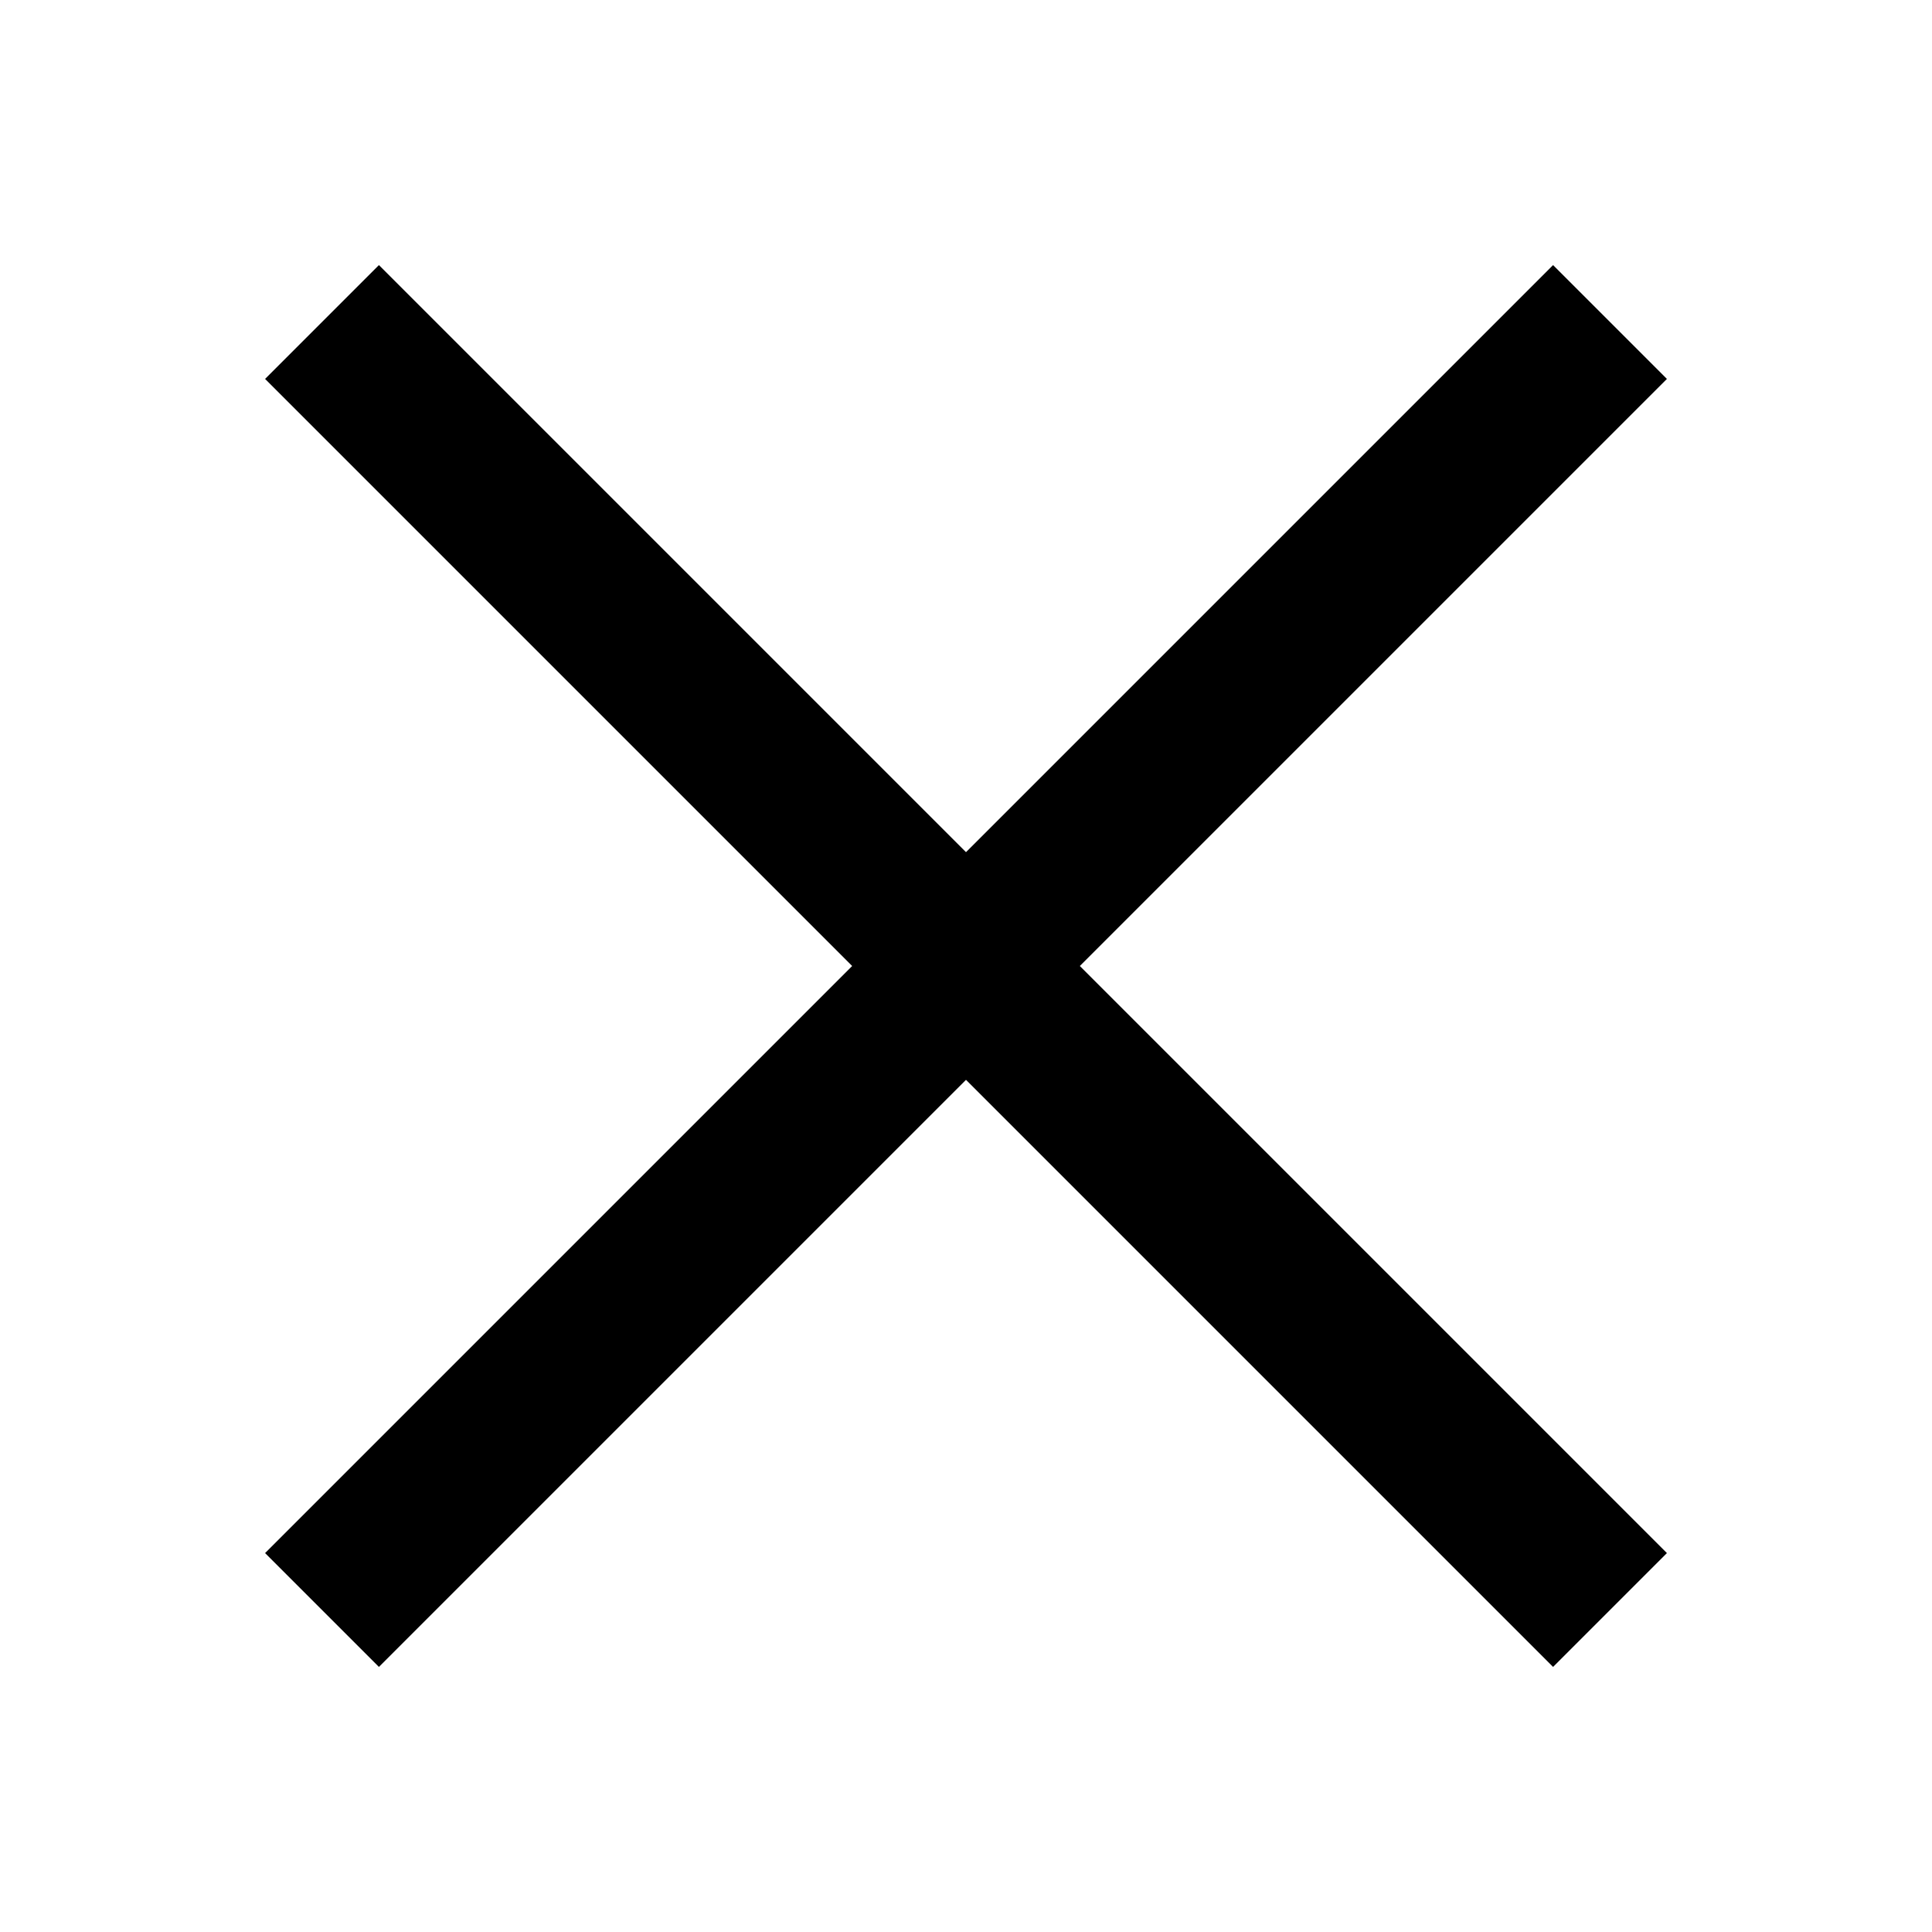
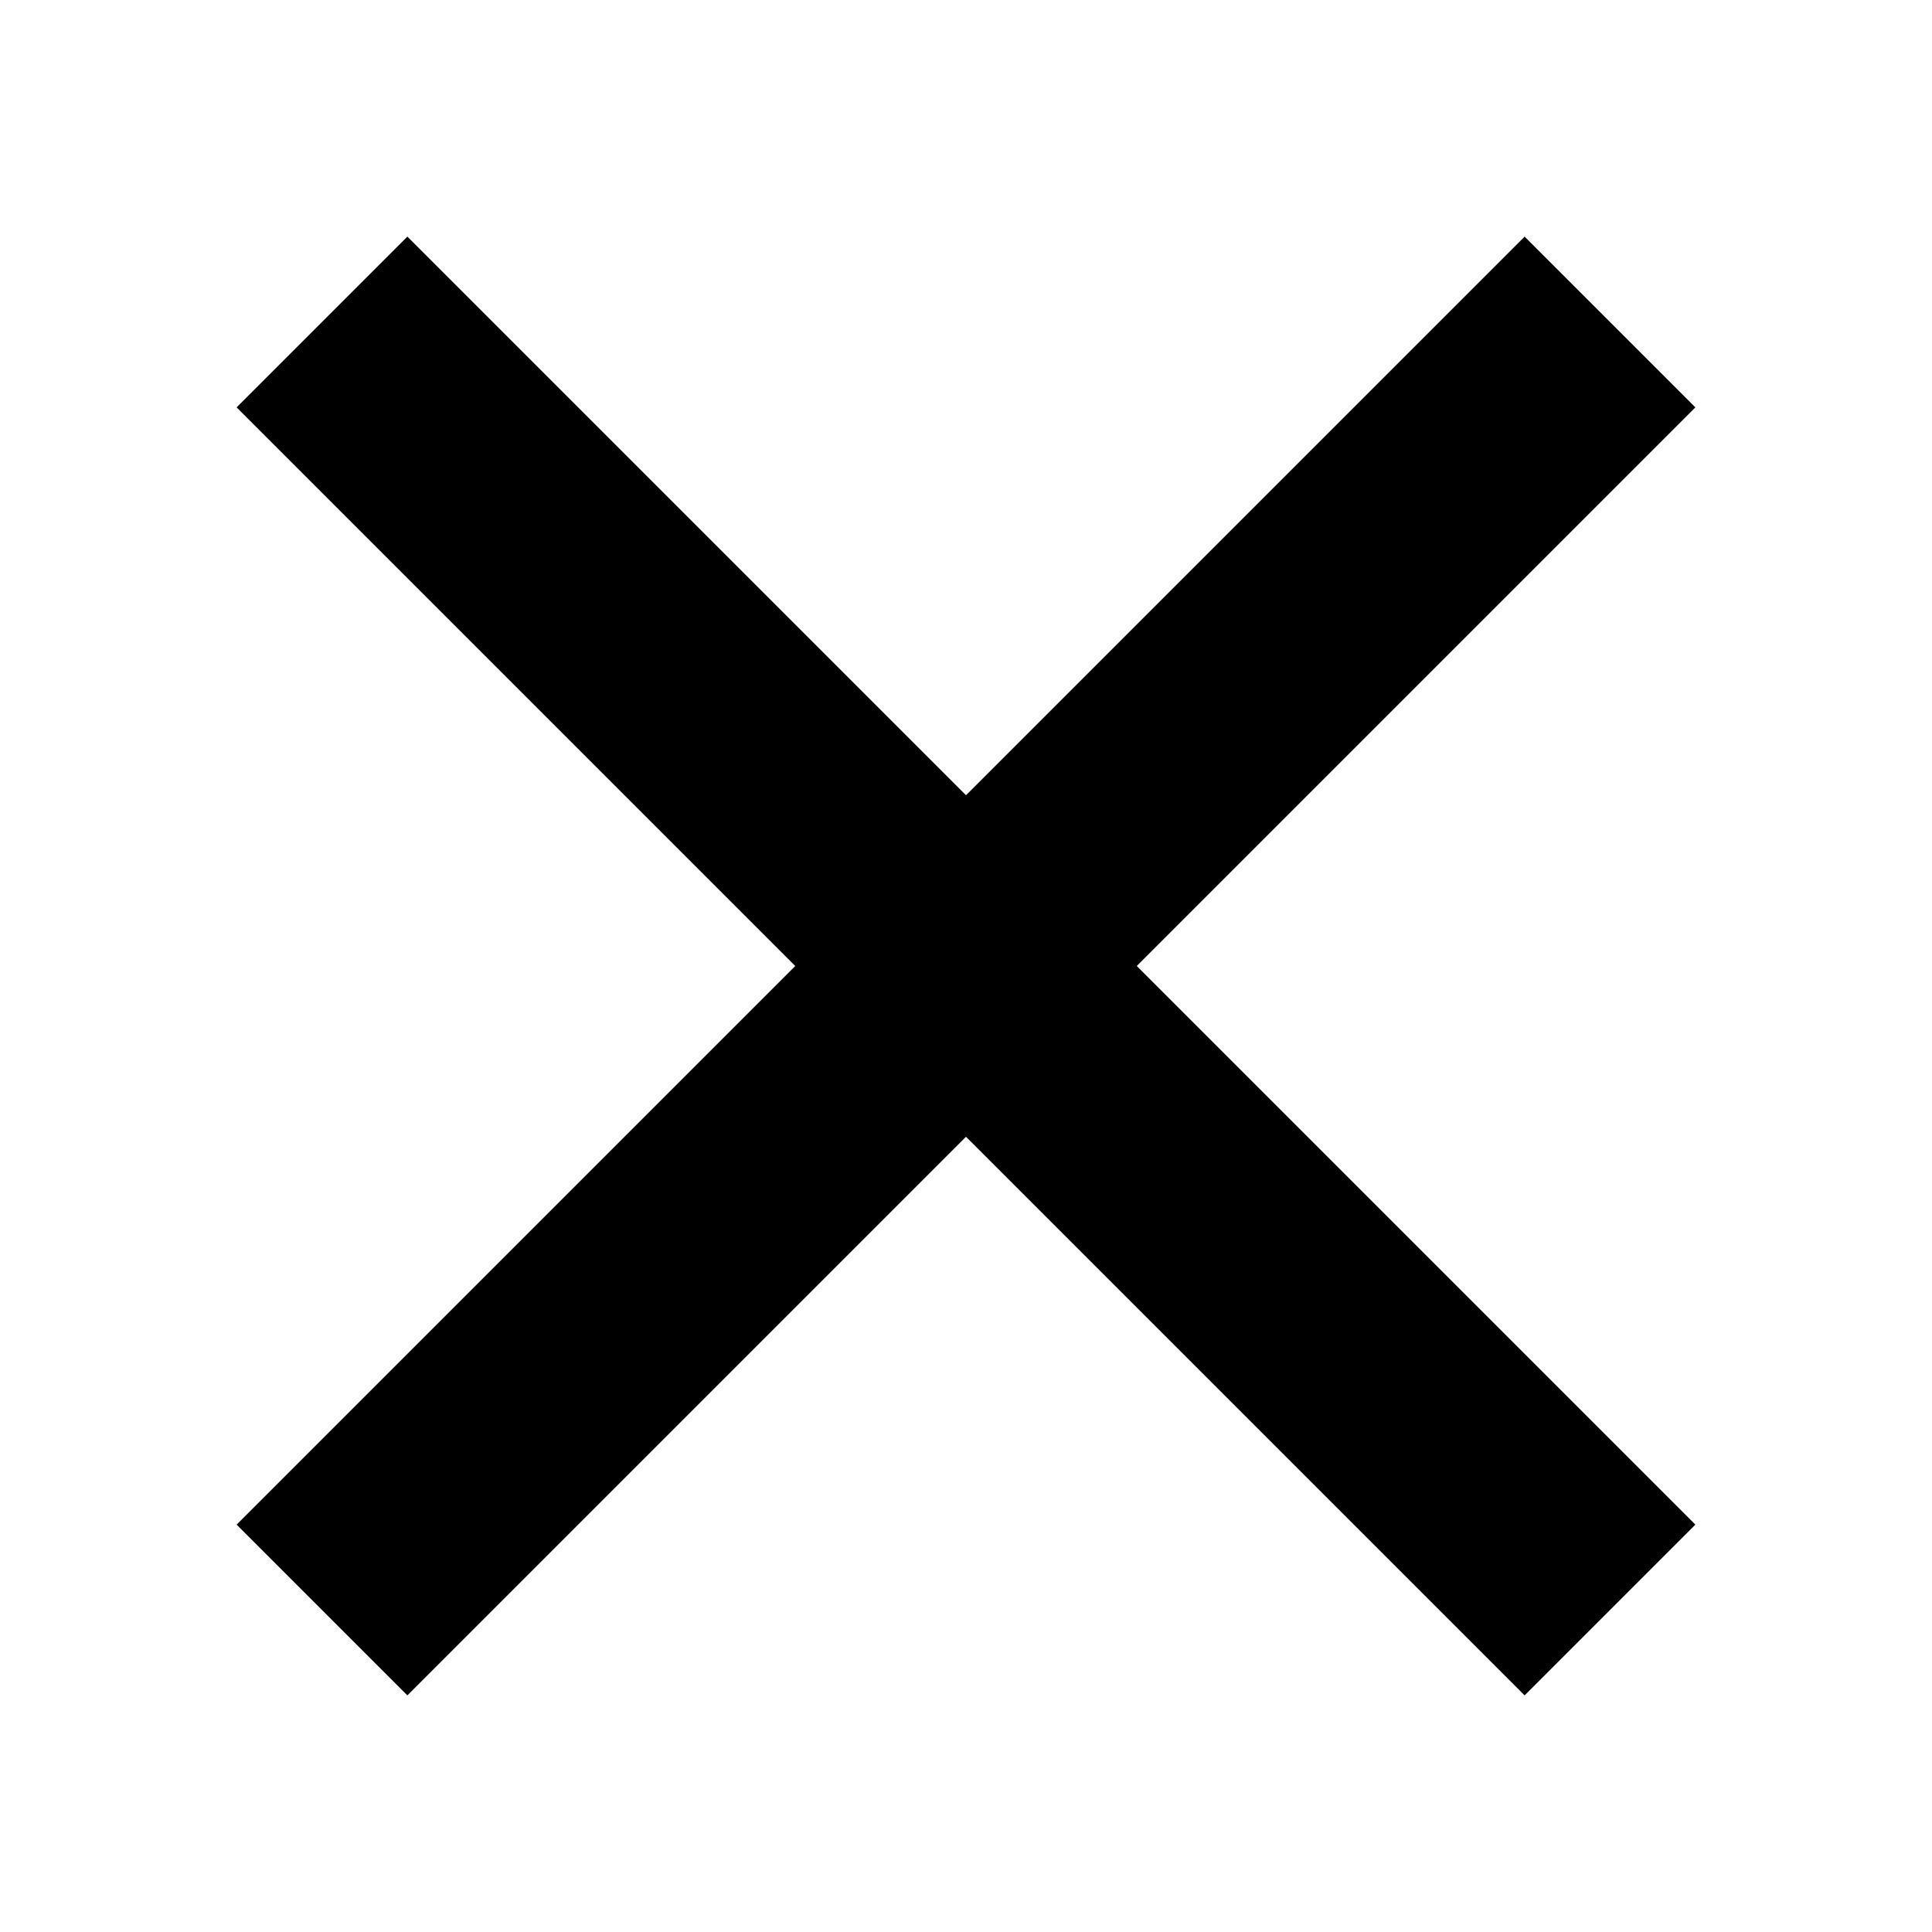
<svg xmlns="http://www.w3.org/2000/svg" fill="#000000" viewBox="0 0 24 24" width="24px" height="24px">
-   <path fill="none" stroke="#000000" stroke-miterlimit="10" stroke-width="2" d="M4 4L20 20M20 4L4 20" />
+   <path fill="none" stroke="#000000" stroke-miterlimit="10" stroke-width="3" d="M4 4L20 20M20 4L4 20" />
</svg>
